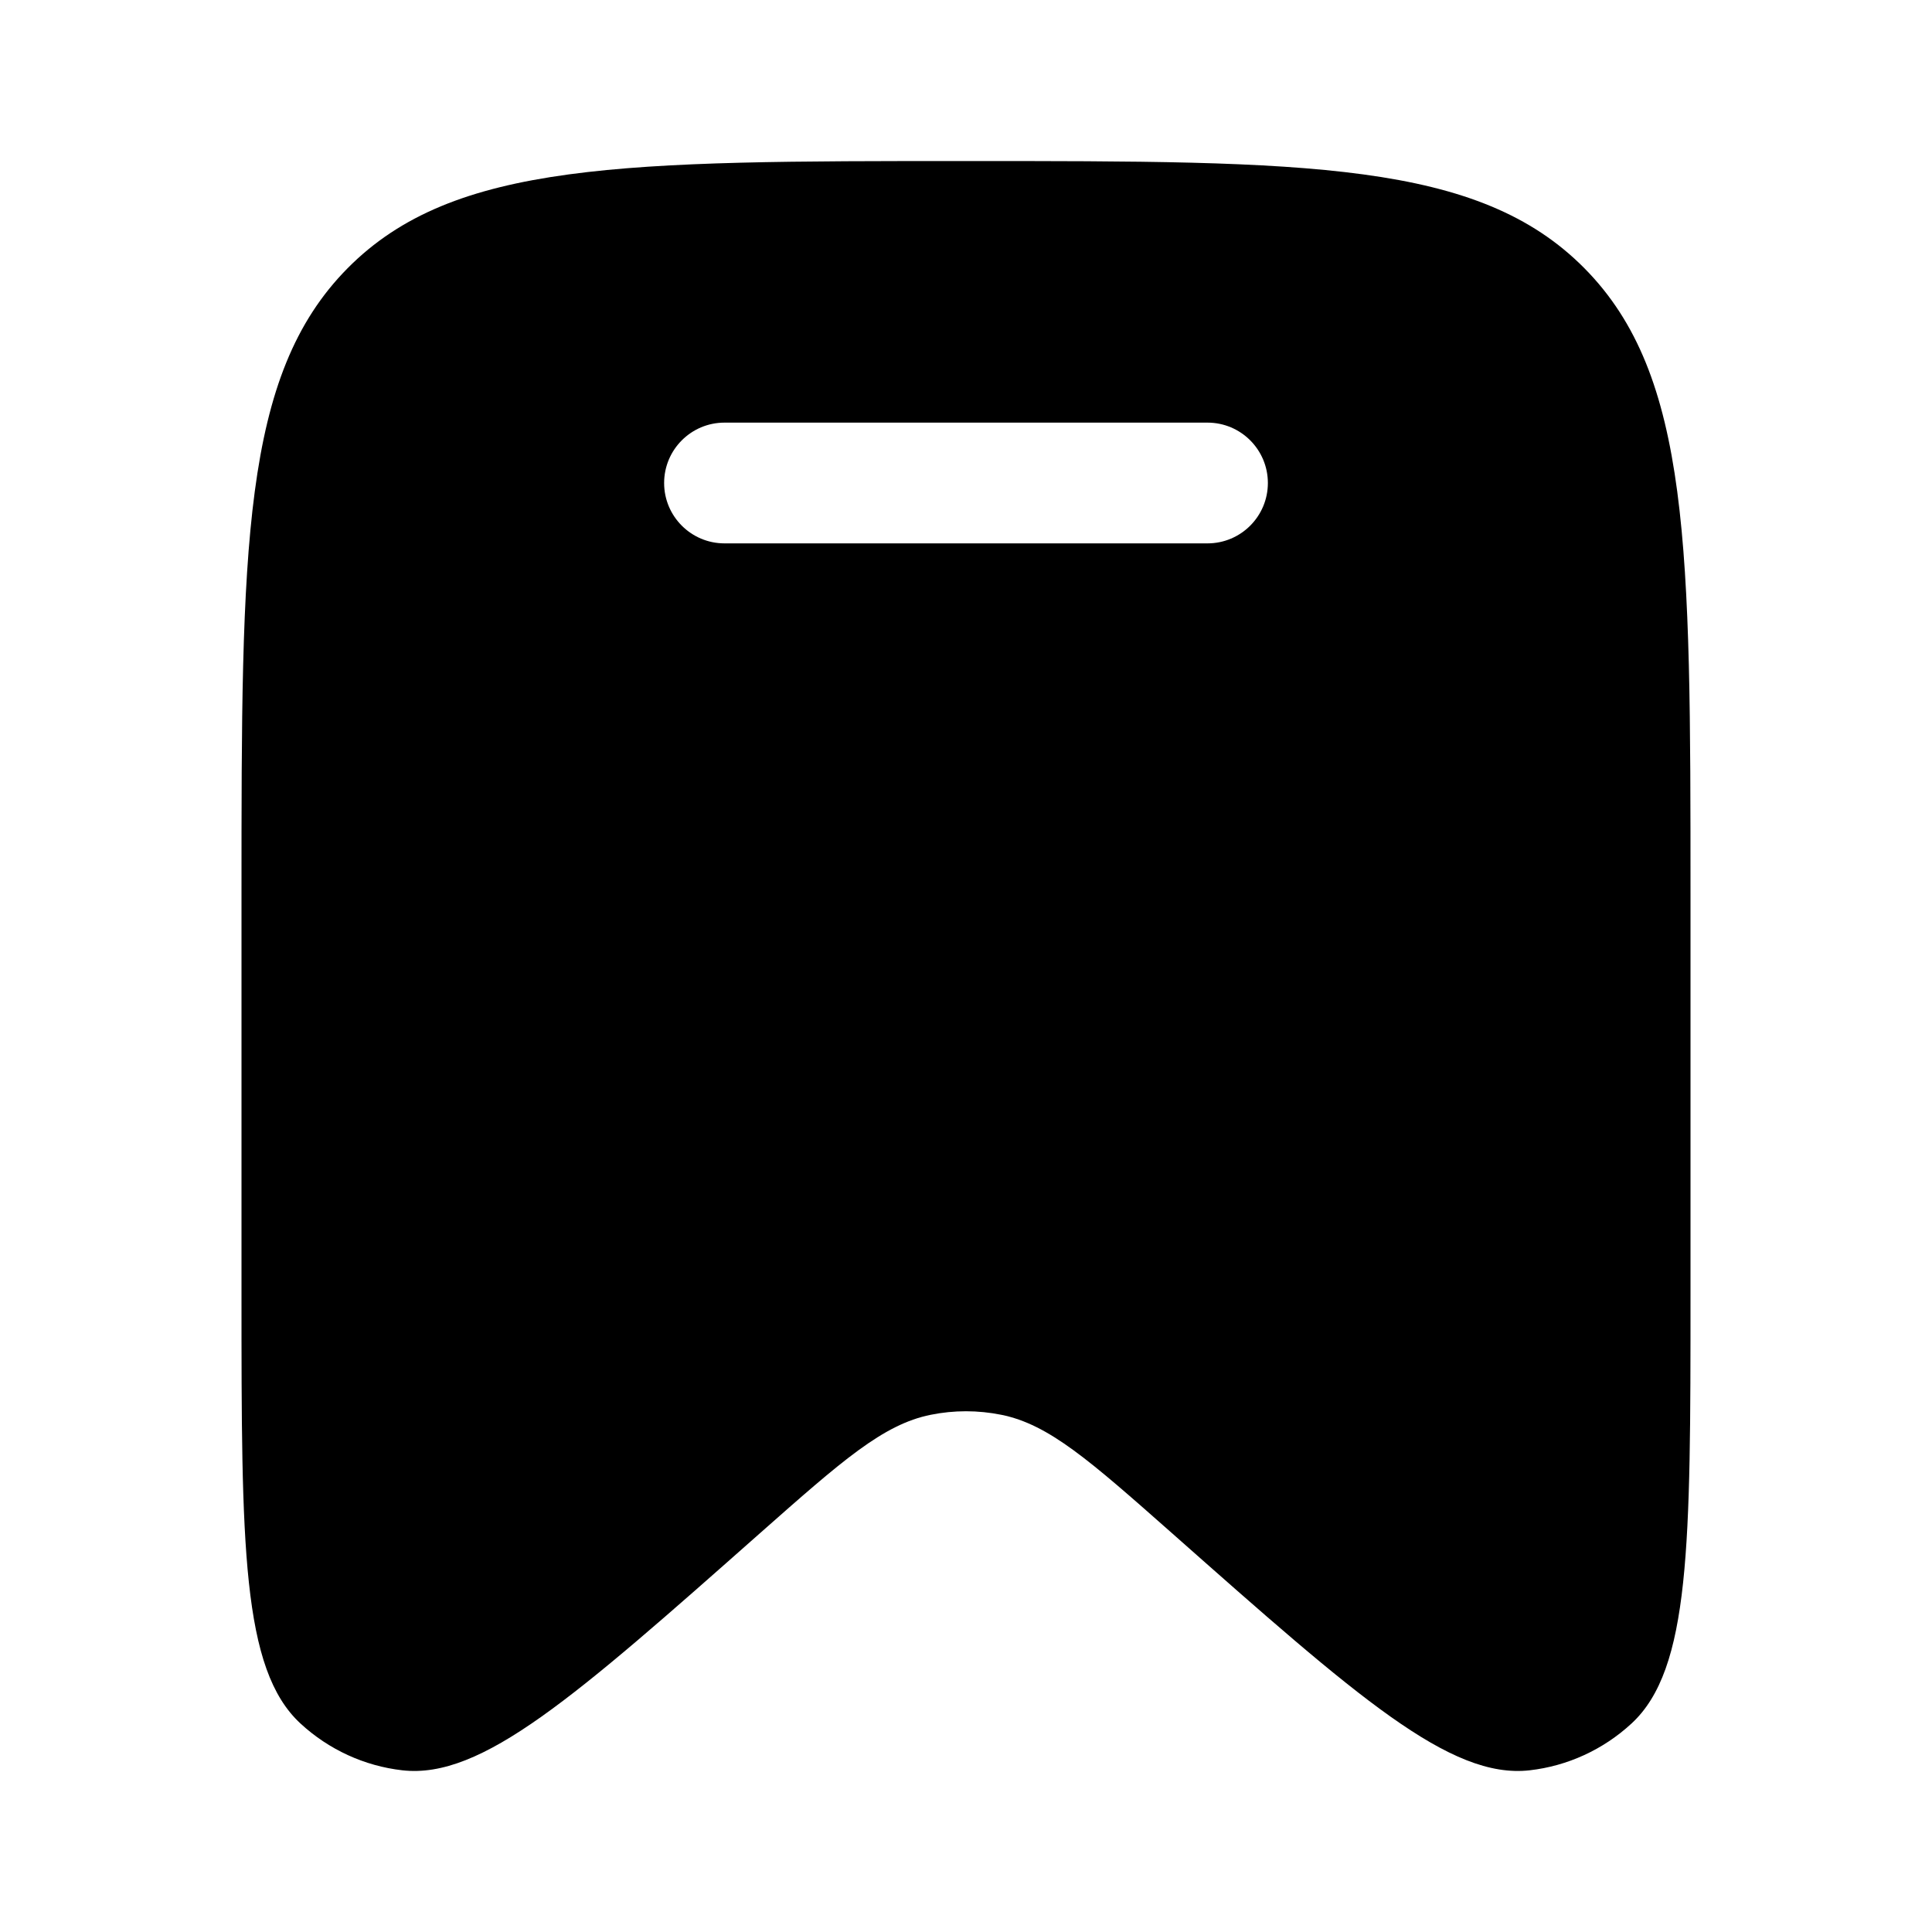
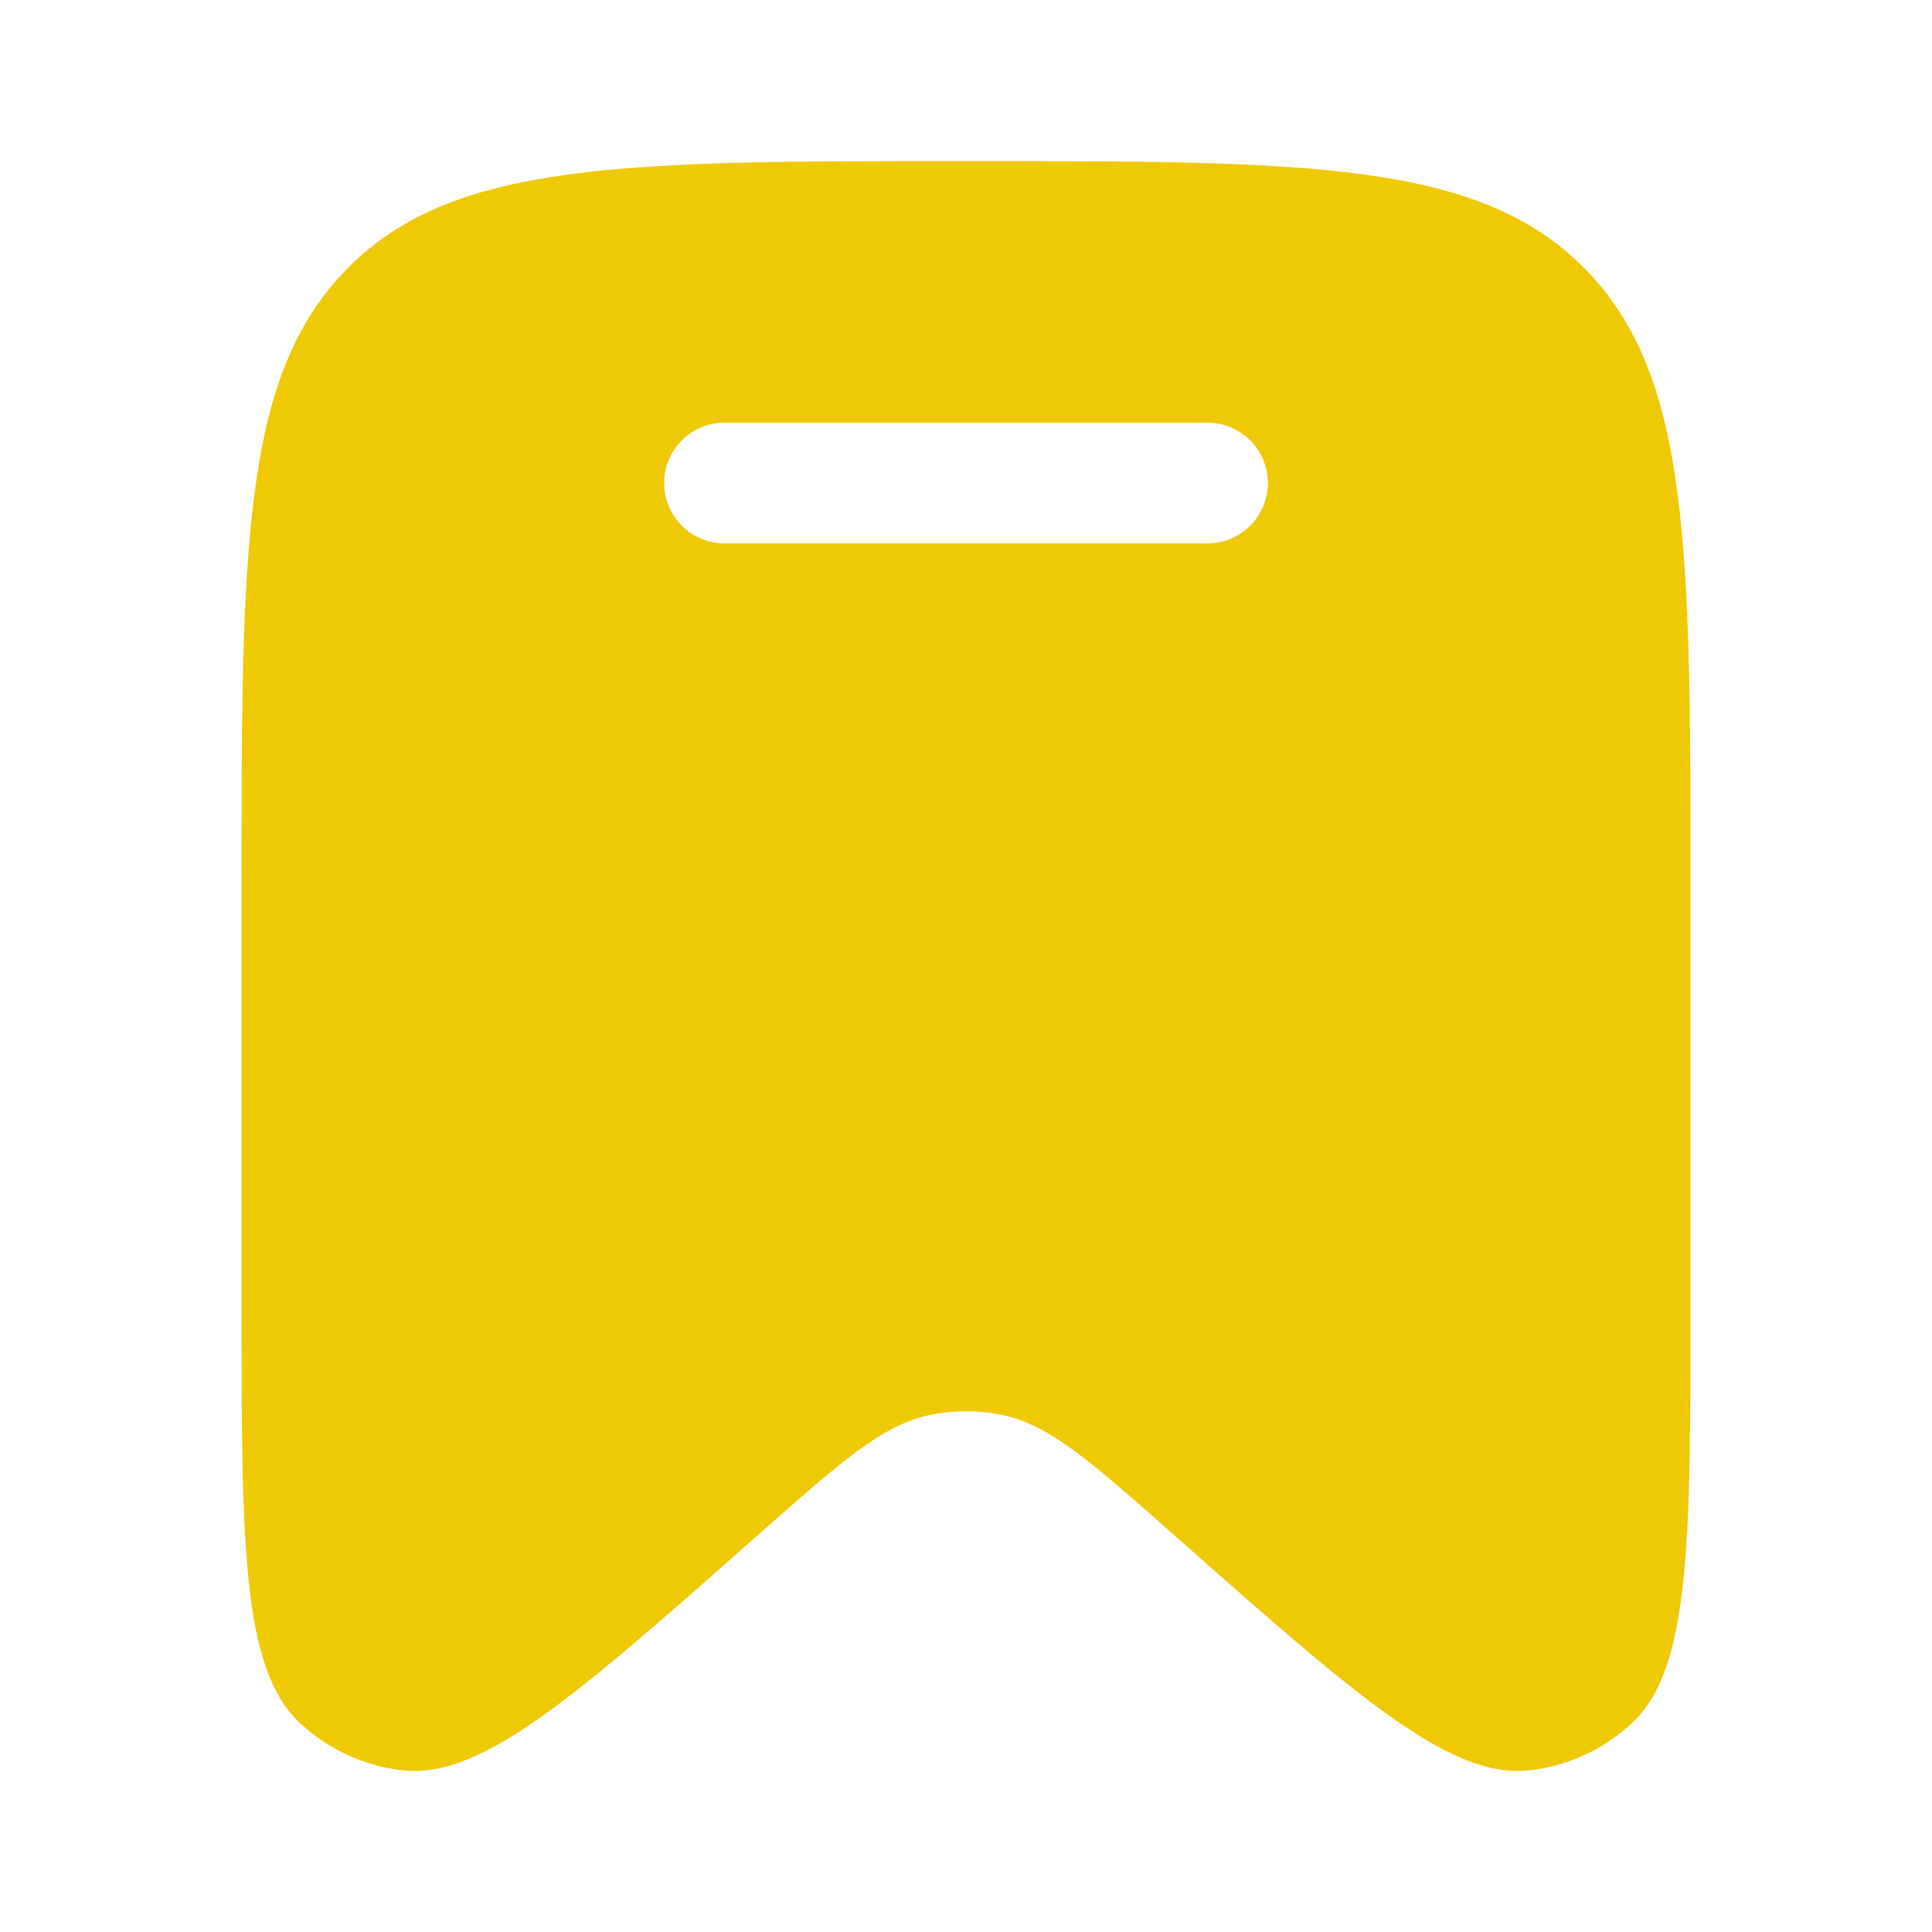
<svg xmlns="http://www.w3.org/2000/svg" width="20" height="20" viewBox="0 0 20 20" fill="none">
-   <path fill-rule="evenodd" clip-rule="evenodd" d="M17.5 9.248V13.409C17.5 15.989 17.5 17.28 16.888 17.843C16.596 18.112 16.228 18.281 15.836 18.326C15.013 18.42 14.053 17.571 12.132 15.871C11.282 15.12 10.858 14.745 10.366 14.646C10.124 14.597 9.875 14.597 9.634 14.646C9.142 14.745 8.718 15.12 7.868 15.871C5.947 17.571 4.987 18.42 4.164 18.326C3.772 18.281 3.404 18.112 3.112 17.843C2.5 17.28 2.5 15.989 2.5 13.409V9.248C2.5 5.674 2.5 3.887 3.598 2.777C4.697 1.667 6.464 1.667 10 1.667C13.536 1.667 15.303 1.667 16.402 2.777C17.5 3.887 17.5 5.674 17.5 9.248ZM6.875 5C6.875 4.655 7.155 4.375 7.5 4.375H12.5C12.845 4.375 13.125 4.655 13.125 5C13.125 5.345 12.845 5.625 12.5 5.625H7.5C7.155 5.625 6.875 5.345 6.875 5Z" fill="#000" />
+   <path fill-rule="evenodd" clip-rule="evenodd" d="M17.5 9.248V13.409C17.5 15.989 17.5 17.28 16.888 17.843C16.596 18.112 16.228 18.281 15.836 18.326C15.013 18.42 14.053 17.571 12.132 15.871C11.282 15.12 10.858 14.745 10.366 14.646C10.124 14.597 9.875 14.597 9.634 14.646C9.142 14.745 8.718 15.12 7.868 15.871C5.947 17.571 4.987 18.42 4.164 18.326C3.772 18.281 3.404 18.112 3.112 17.843C2.5 17.28 2.5 15.989 2.5 13.409V9.248C2.5 5.674 2.5 3.887 3.598 2.777C4.697 1.667 6.464 1.667 10 1.667C13.536 1.667 15.303 1.667 16.402 2.777C17.5 3.887 17.5 5.674 17.5 9.248ZM6.875 5C6.875 4.655 7.155 4.375 7.5 4.375H12.5C12.845 4.375 13.125 4.655 13.125 5C13.125 5.345 12.845 5.625 12.5 5.625H7.5C7.155 5.625 6.875 5.345 6.875 5Z" fill="#EFC903" />
</svg>
